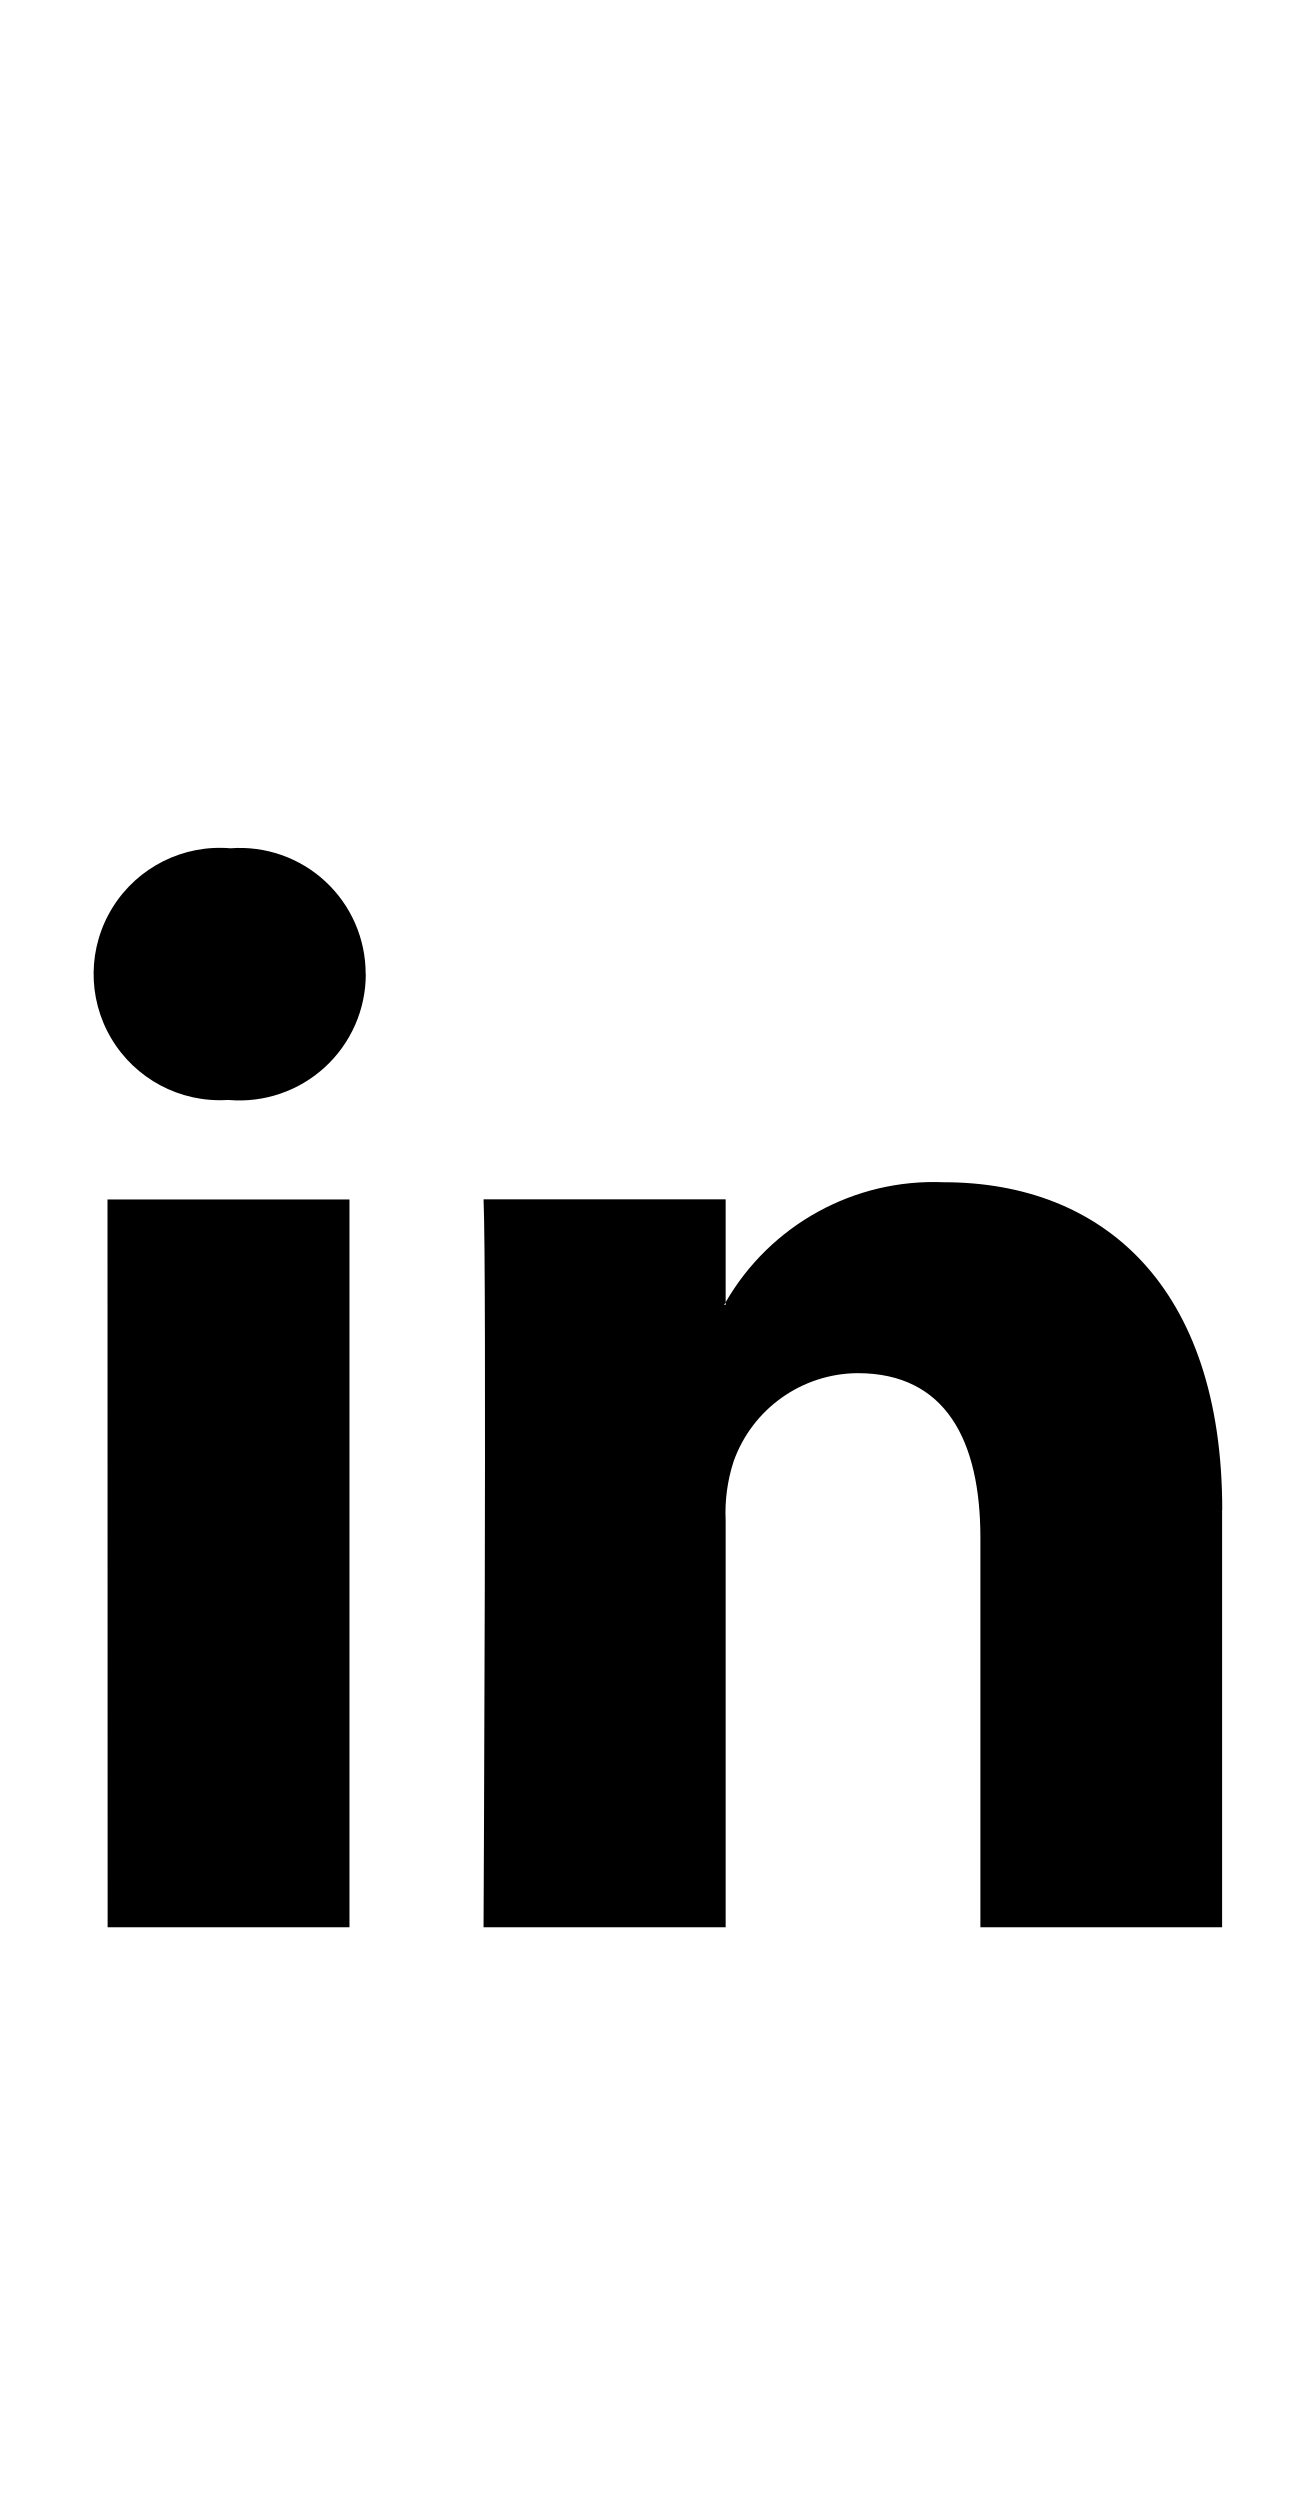
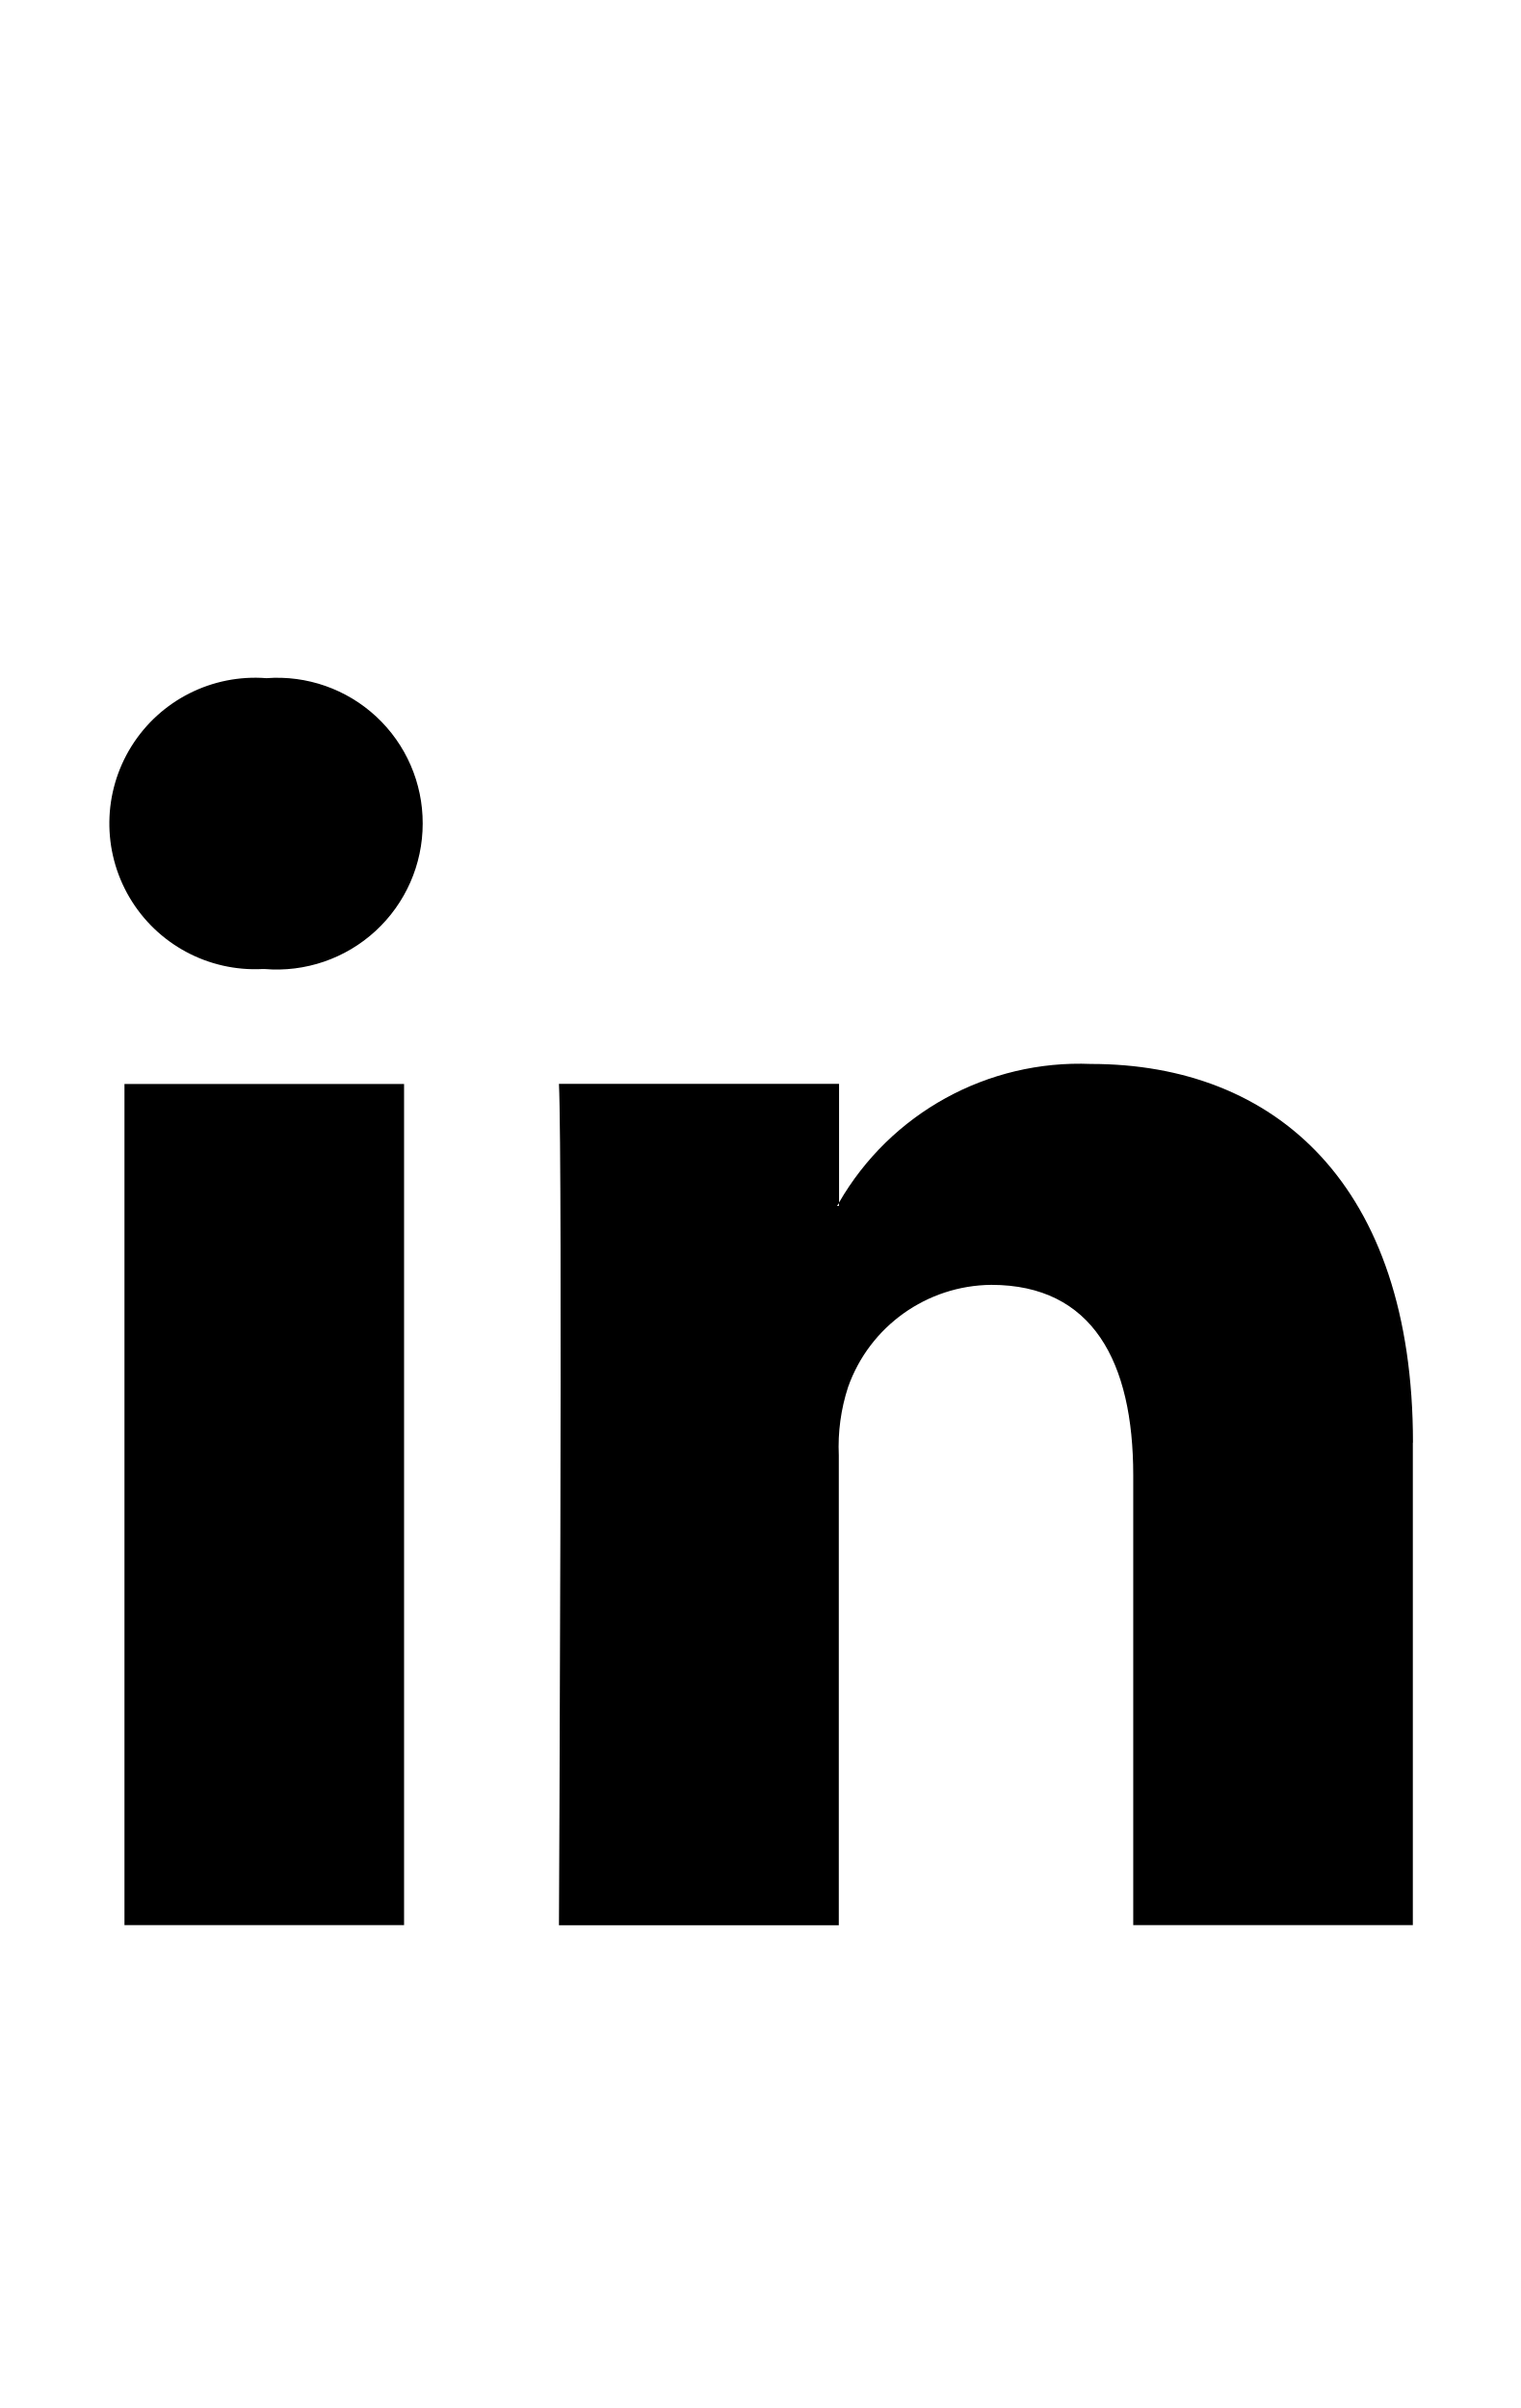
- <svg xmlns="http://www.w3.org/2000/svg" viewBox="0 0 10 19" class="cf-icon-svg">
-   <path d="M2.78 7.403a.96.96 0 0 1-1.041.957h-.013a.959.959 0 1 1 .025-1.913.956.956 0 0 1 1.028.956zM.817 9.116h1.839v5.531H.818zm8.471 2.359v3.172H7.451v-2.96c0-.743-.266-1.251-.933-1.251a1.008 1.008 0 0 0-.943.672 1.263 1.263 0 0 0-.06.449v3.09h-1.84s.025-5.015 0-5.532h1.84v.783l-.012.019h.012v-.02a1.825 1.825 0 0 1 1.657-.912c1.21 0 2.117.79 2.117 2.49z" />
+ <svg xmlns="http://www.w3.org/2000/svg" viewBox="0 0 12 19" class="cf-icon-svg">
+   <path d="M3.335 6.498a1.152 1.152 0 0 1-1.248 1.148h-.015a1.15 1.15 0 1 1 .03-2.295 1.147 1.147 0 0 1 1.233 1.147zM.982 8.553h2.206v6.637H.982zm10.165 2.83v3.807H8.941V11.64c0-.893-.319-1.502-1.12-1.502a1.21 1.21 0 0 0-1.13.807 1.516 1.516 0 0 0-.073.538v3.708H4.41s.03-6.017 0-6.639h2.21v.94l-.016.023h.015V9.49a2.19 2.19 0 0 1 1.989-1.095c1.451 0 2.54.949 2.54 2.988z" />
</svg>
